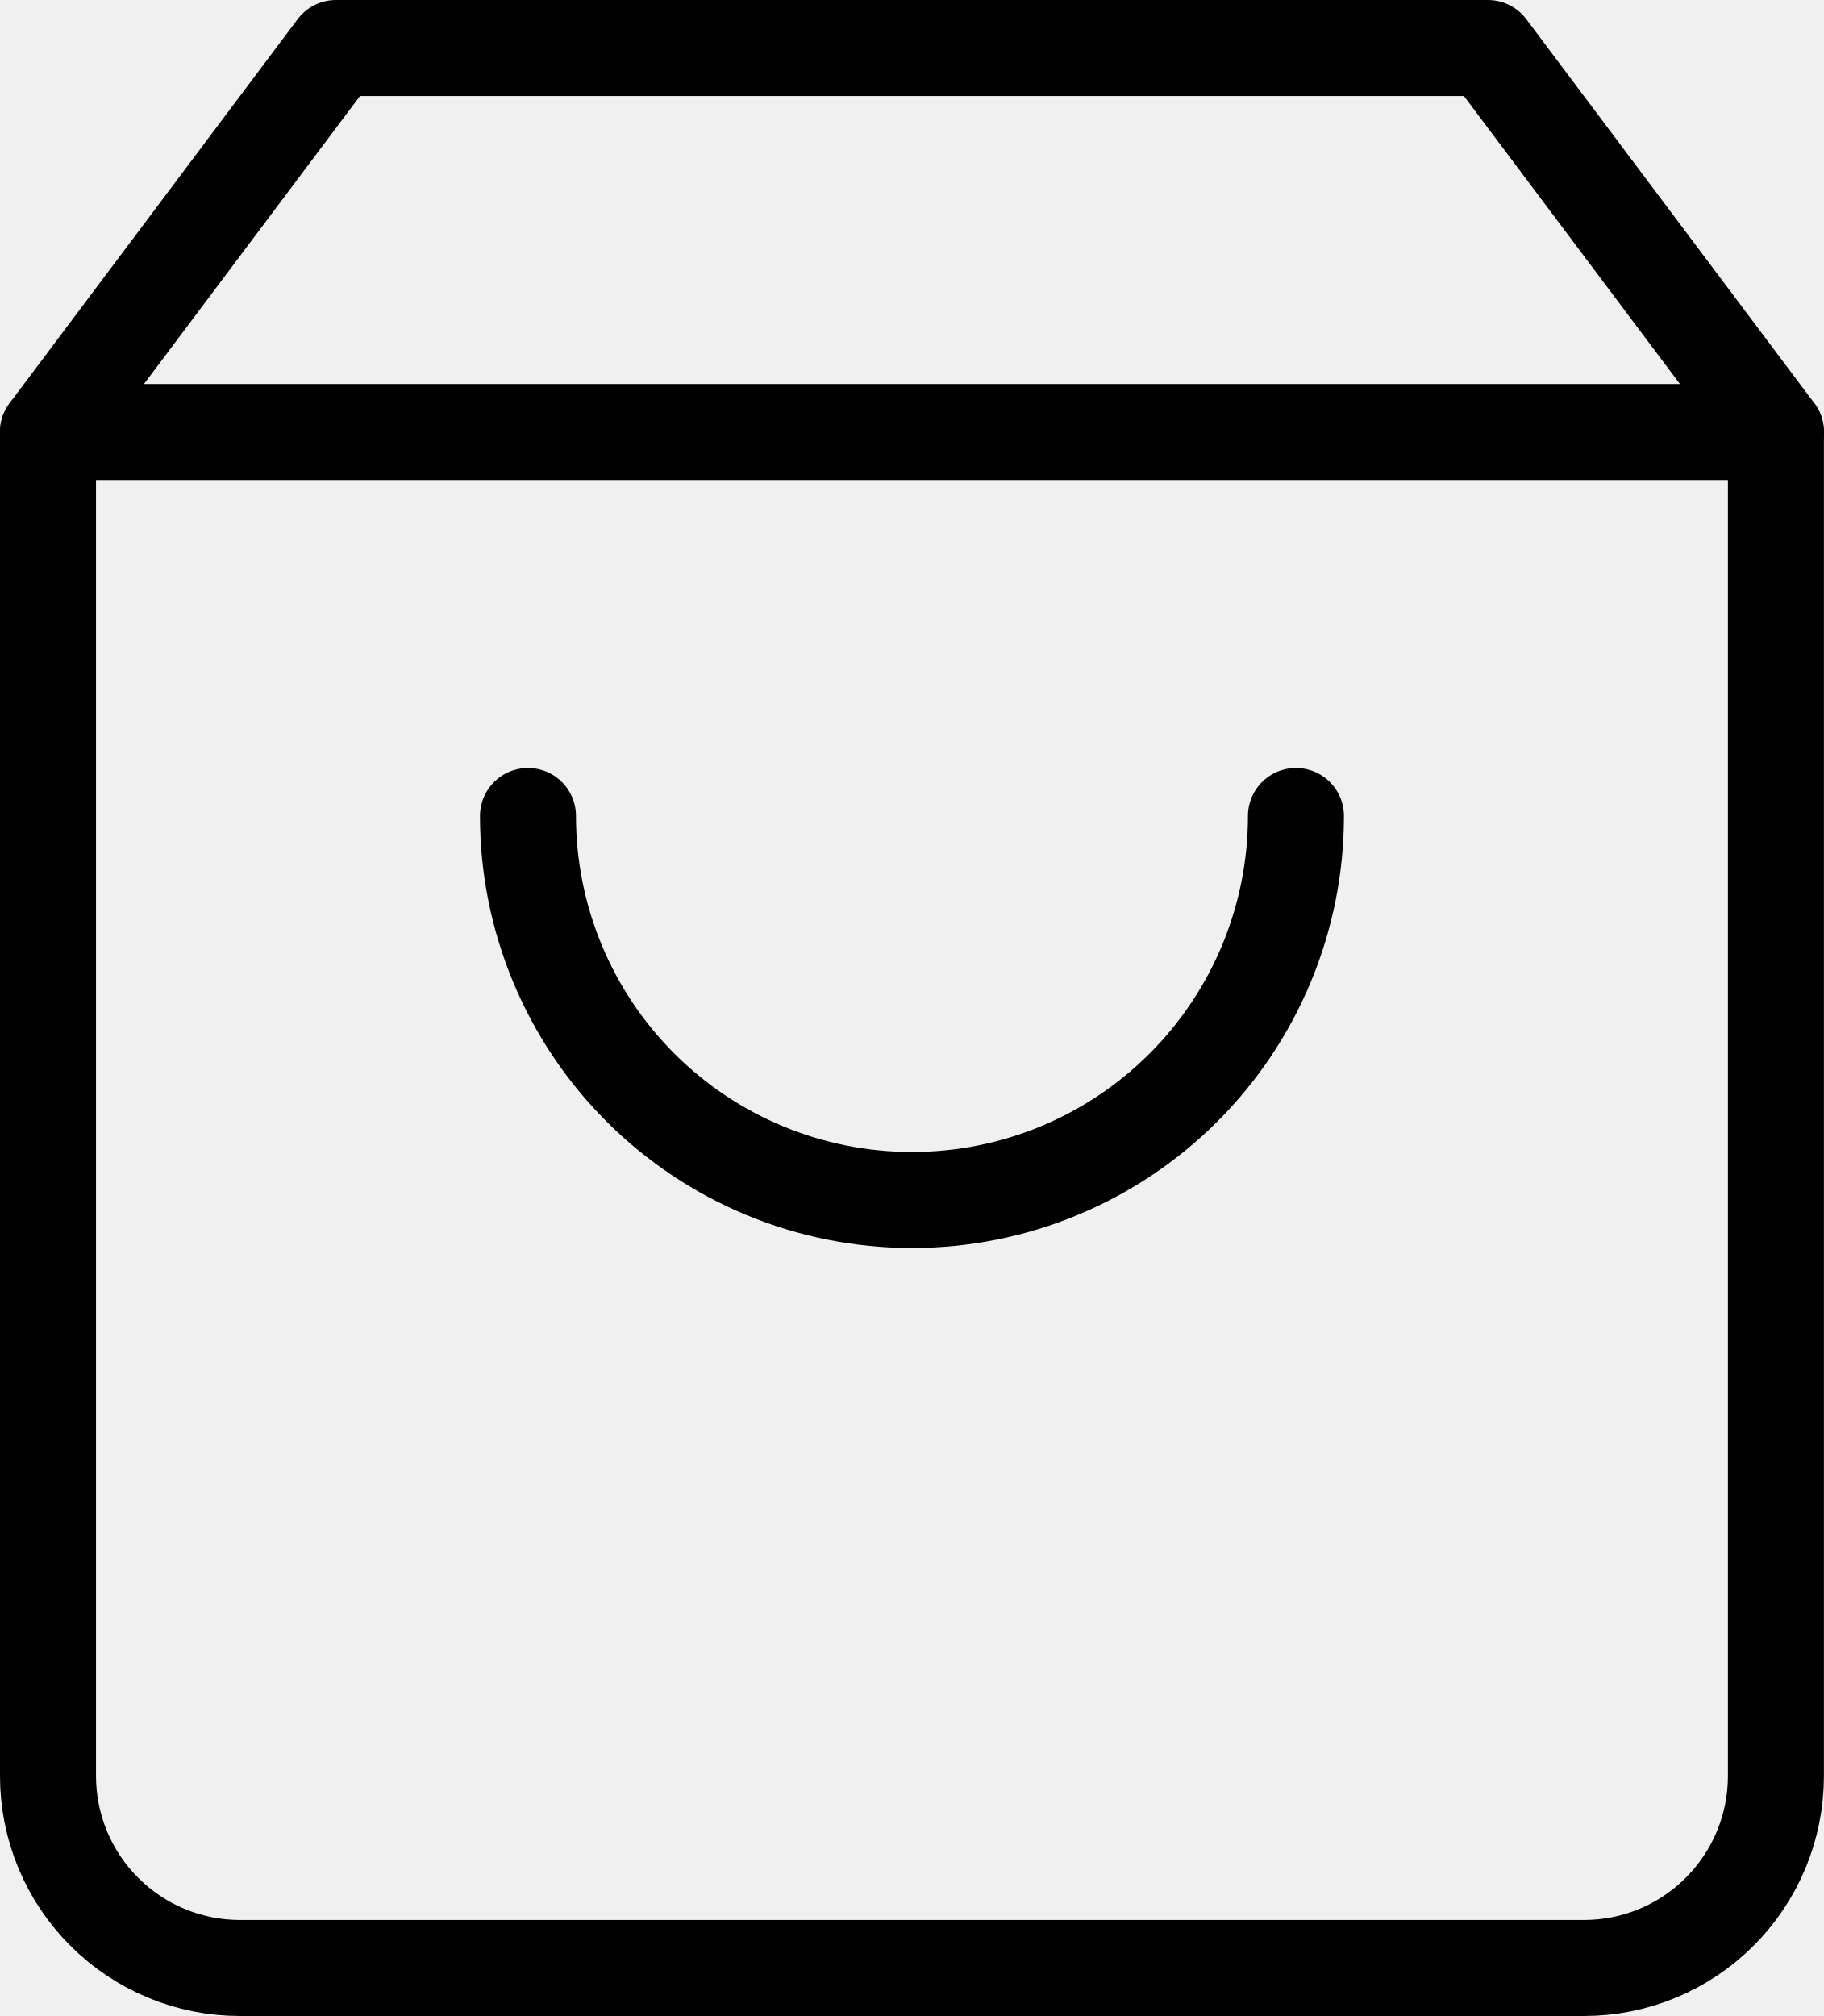
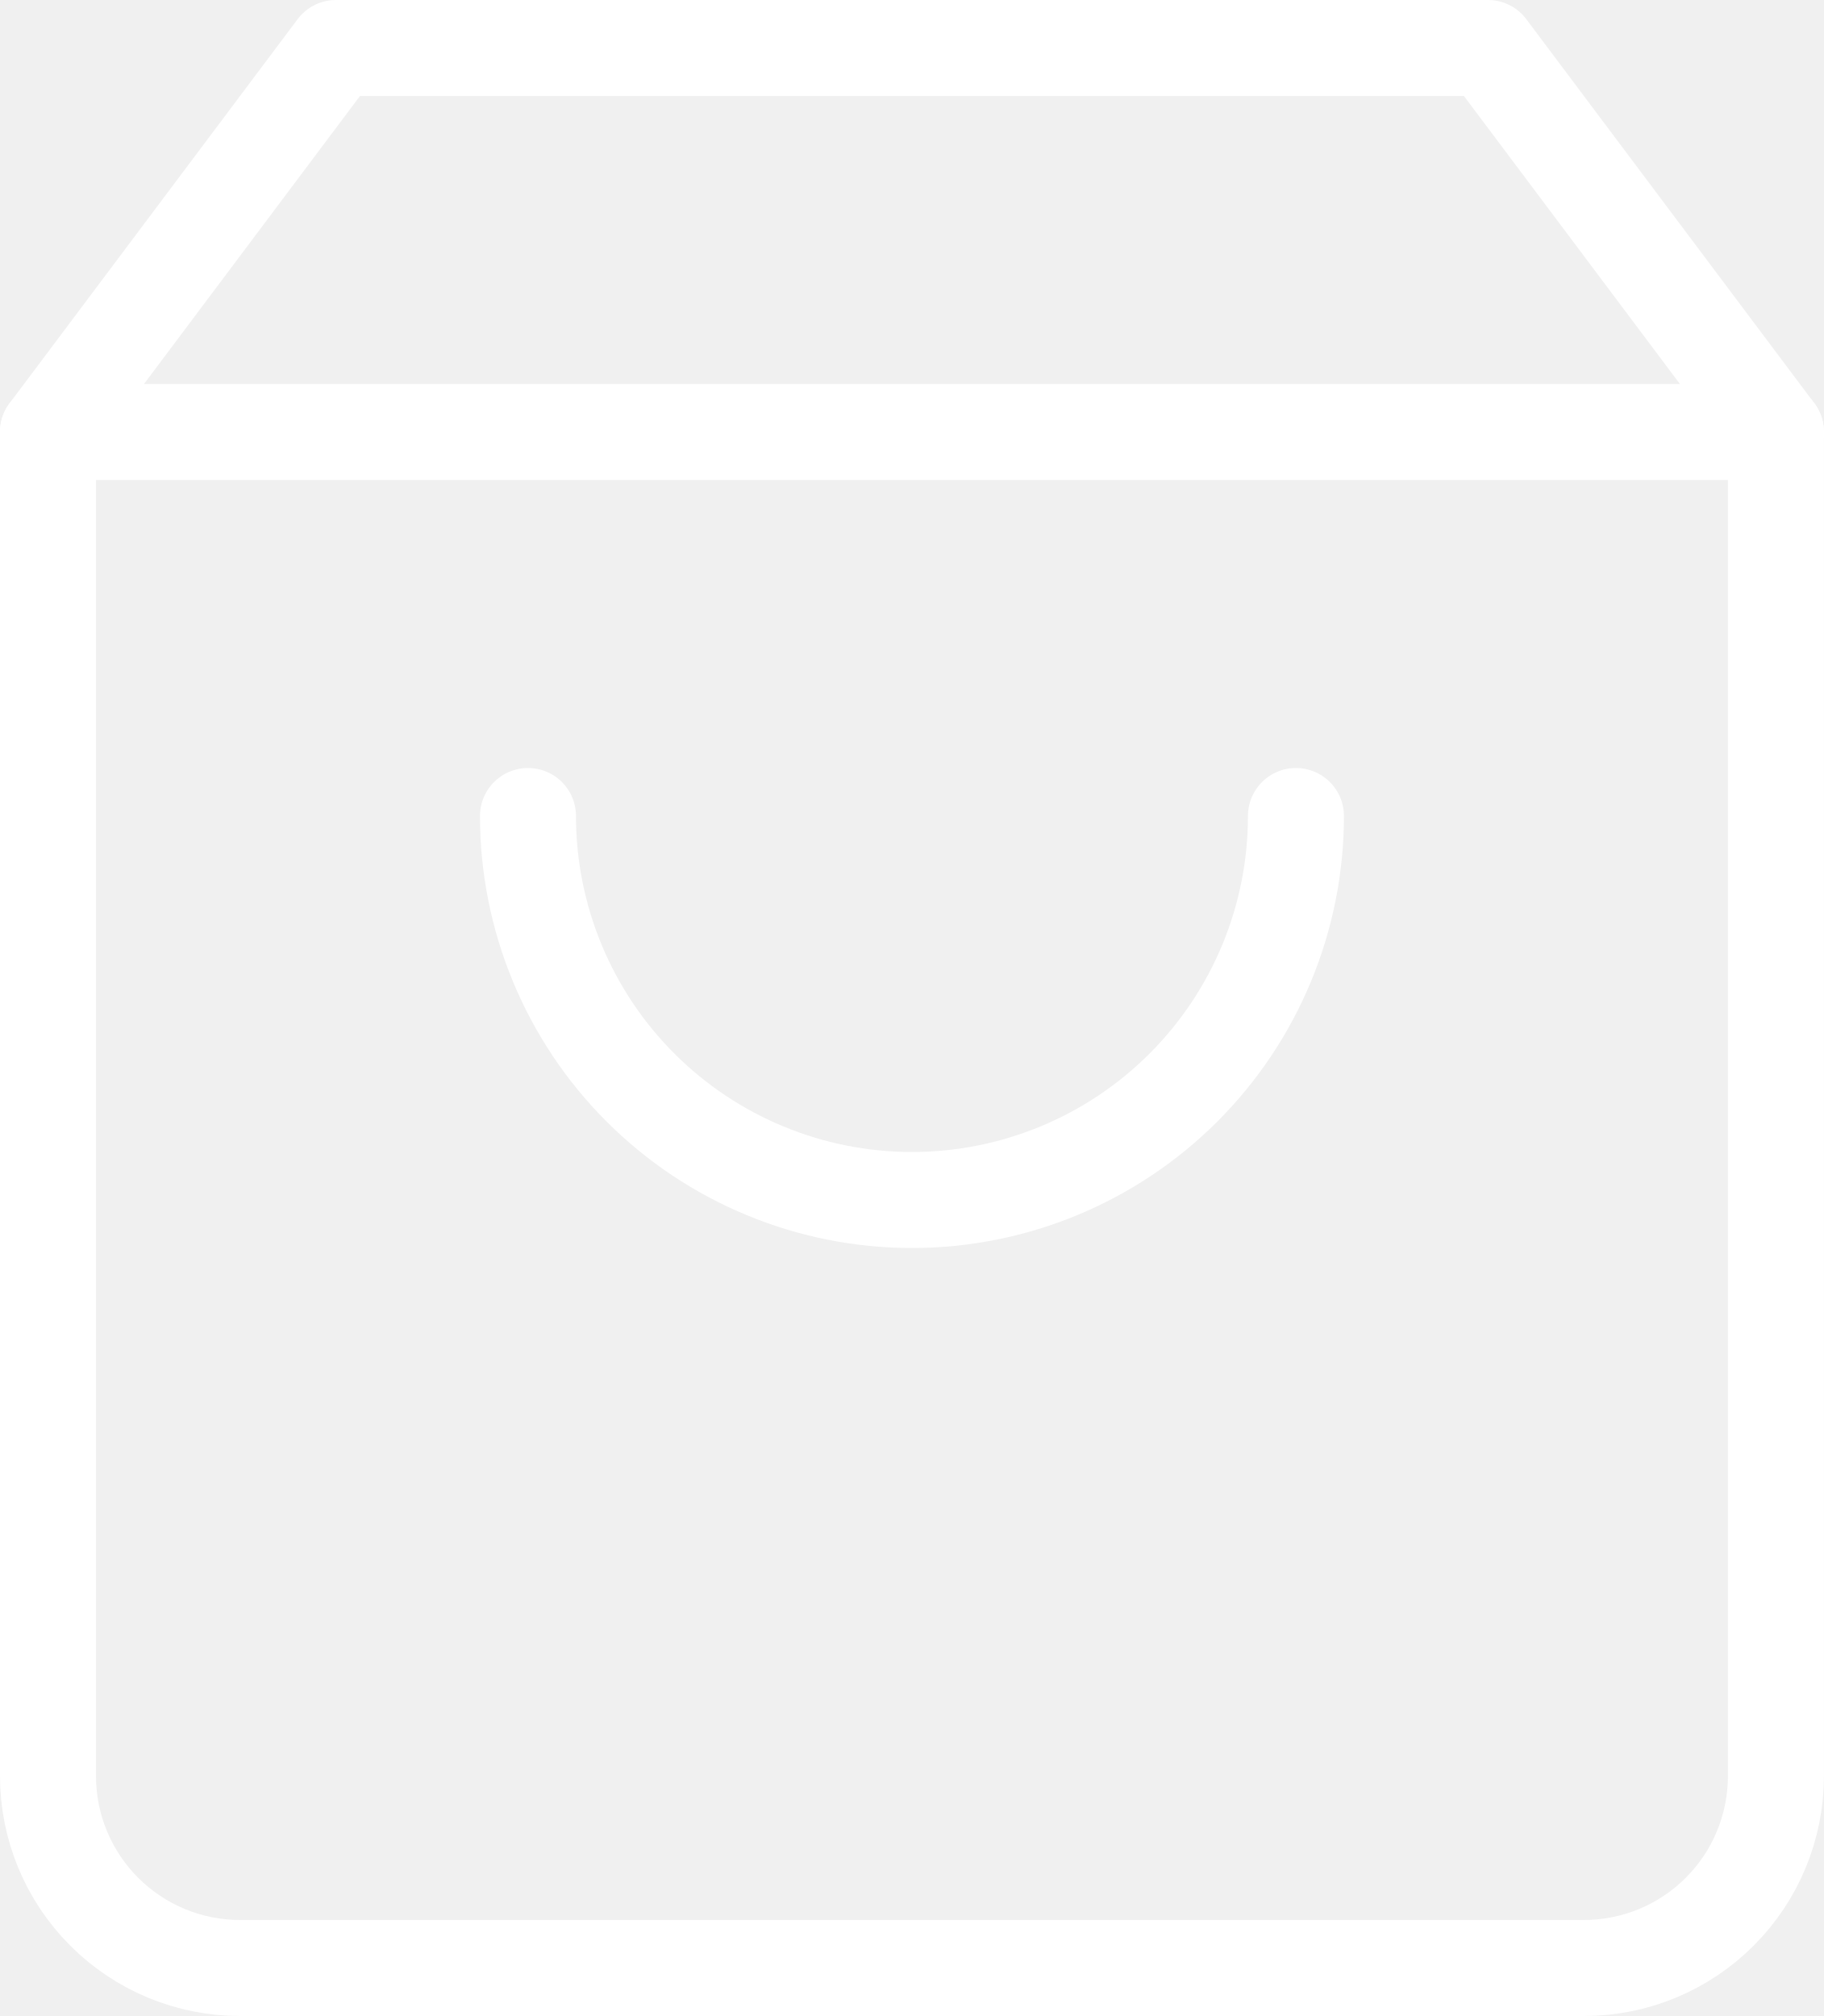
<svg xmlns="http://www.w3.org/2000/svg" width="38" height="42" viewBox="0 0 38 42" fill="none">
-   <path d="M7 1L1 9V37C1 38.061 1.421 39.078 2.172 39.828C2.922 40.579 3.939 41 5 41H33C34.061 41 35.078 40.579 35.828 39.828C36.579 39.078 37 38.061 37 37V9L31 1H7Z" stroke="black" stroke-width="2" stroke-linecap="round" stroke-linejoin="round" />
-   <path d="M1 9H37" stroke="black" stroke-width="2" stroke-linecap="round" stroke-linejoin="round" />
-   <path d="M27 17C27 19.122 26.157 21.157 24.657 22.657C23.157 24.157 21.122 25 19 25C16.878 25 14.843 24.157 13.343 22.657C11.843 21.157 11 19.122 11 17" stroke="black" stroke-width="2" stroke-linecap="round" stroke-linejoin="round" />
+   <path d="M7 1L1 9V37C1 38.061 1.421 39.078 2.172 39.828C2.922 40.579 3.939 41 5 41H33C34.061 41 35.078 40.579 35.828 39.828C36.579 39.078 37 38.061 37 37V9L31 1H7Z" stroke="white" stroke-width="2" stroke-linecap="round" stroke-linejoin="round" />
+   <path d="M1 9H37" stroke="white" stroke-width="2" stroke-linecap="round" stroke-linejoin="round" />
+   <path d="M27 17C27 19.122 26.157 21.157 24.657 22.657C23.157 24.157 21.122 25 19 25C16.878 25 14.843 24.157 13.343 22.657C11.843 21.157 11 19.122 11 17" stroke="white" stroke-width="2" stroke-linecap="round" stroke-linejoin="round" />
</svg>
